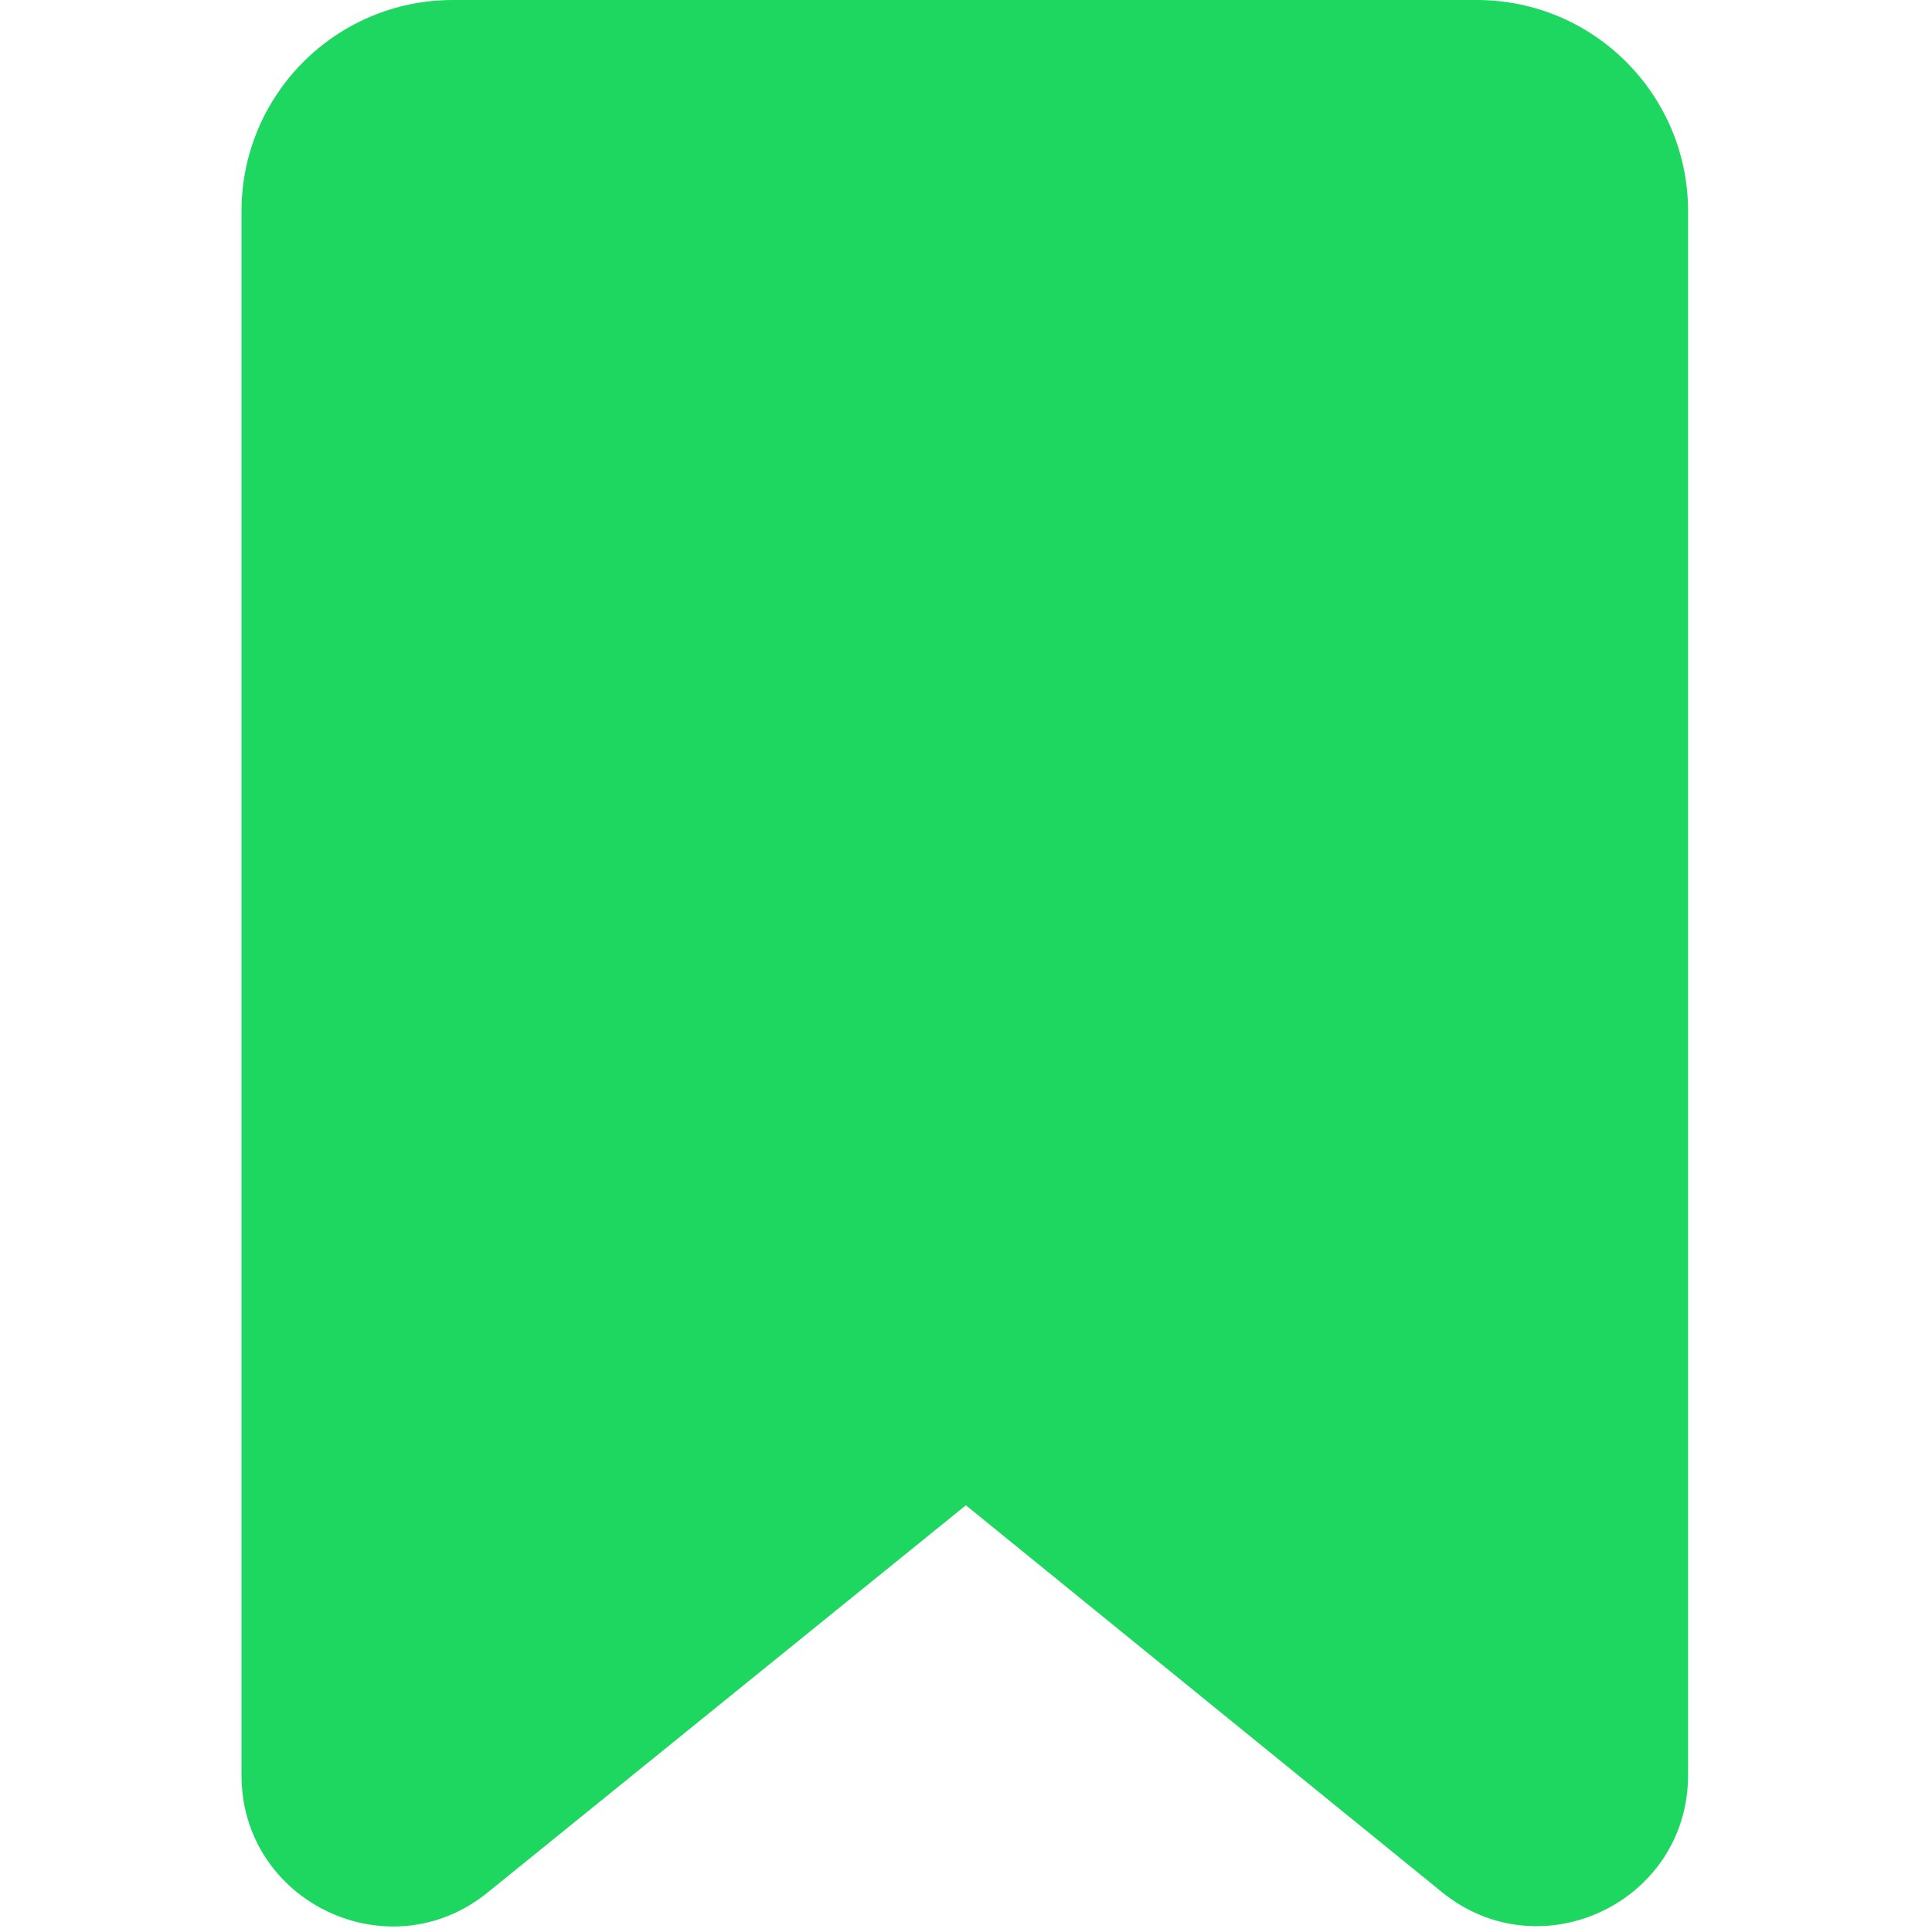
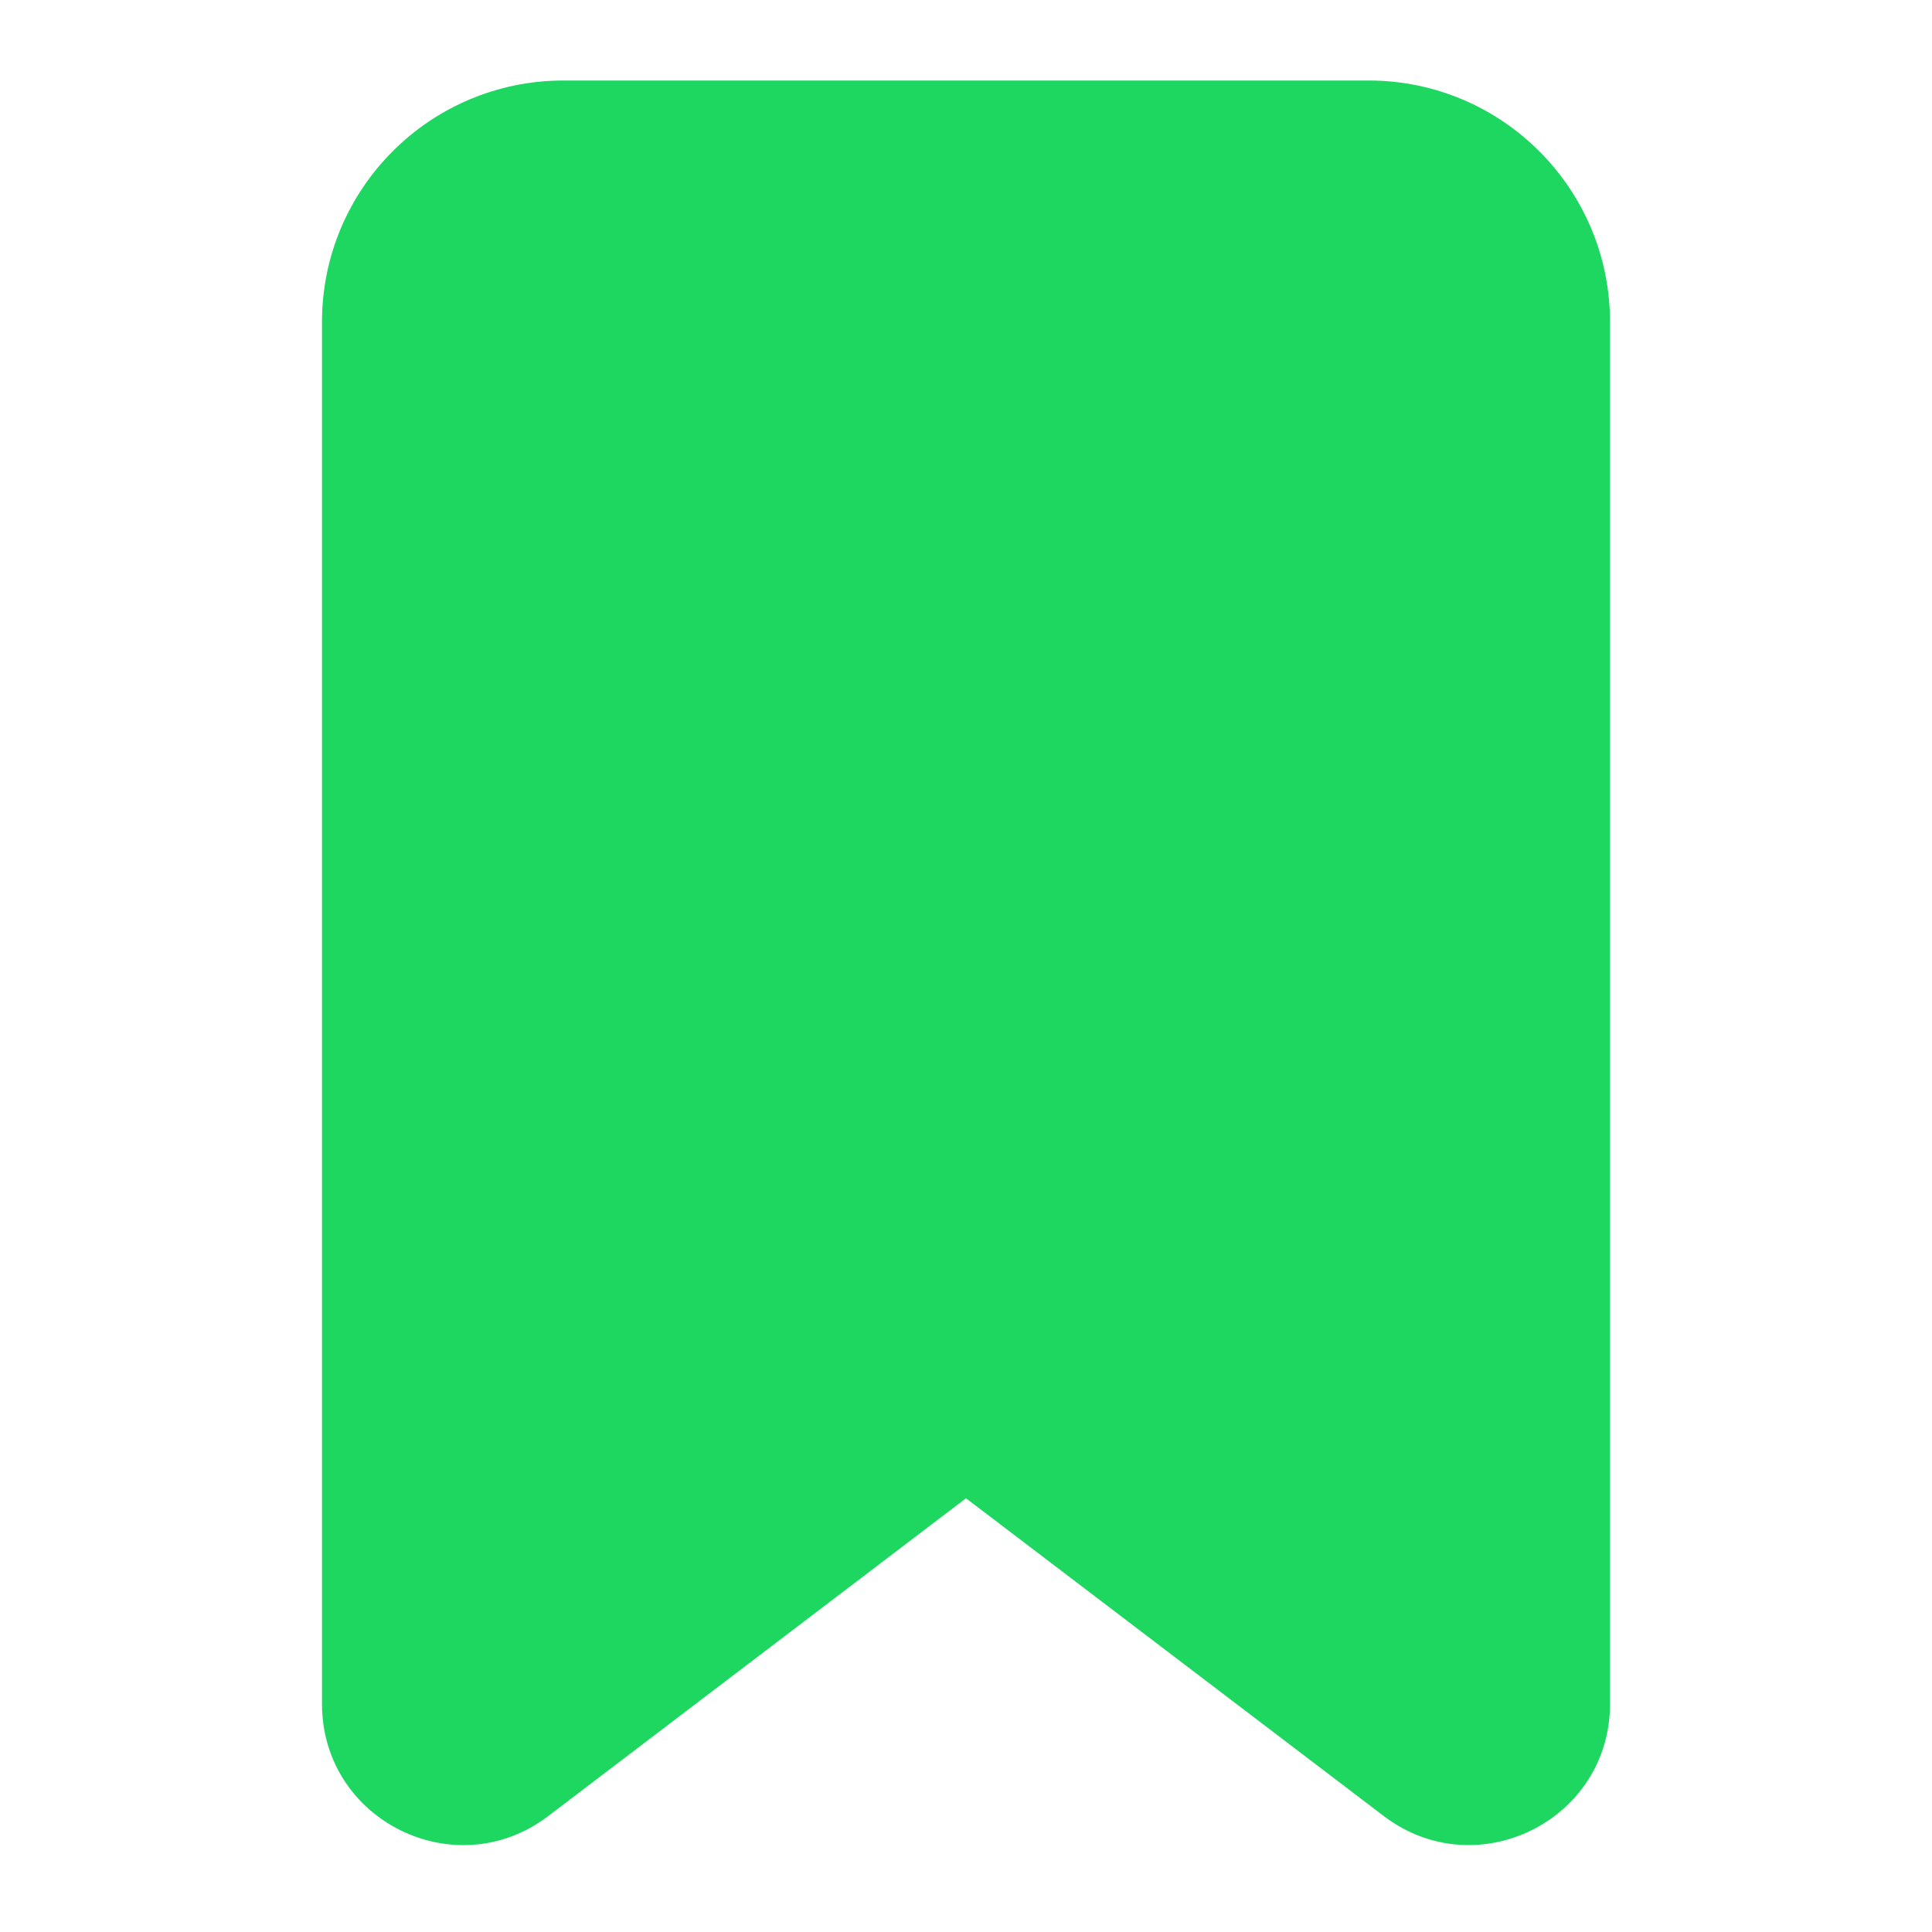
- <svg xmlns="http://www.w3.org/2000/svg" role="img" height="32" width="32" aria-hidden="true" fill="#1ed760" viewBox="0 0 16 16">
-   <path d="M3.75 0A1.75 1.75 0 002 1.75v12.952c0 1.051 1.22 1.633 2.037.972l3.962-3.208 3.943 3.204c.817.663 2.038.082 2.038-.97V1.75A1.75 1.75 0 0012.23 0H3.75z" />
+ <svg xmlns="http://www.w3.org/2000/svg" role="img" height="32" width="32" viewBox="0 0 24 24" fill="#1ed760">
+   <path d="M7 1a3 3 0 00-3 3v17.167c0 1.448 1.657 2.27 2.81 1.393L12 18.612l5.19 3.948c1.153.876 2.81.055 2.81-1.393V4a3 3 0 00-3-3H7z" />
</svg>
